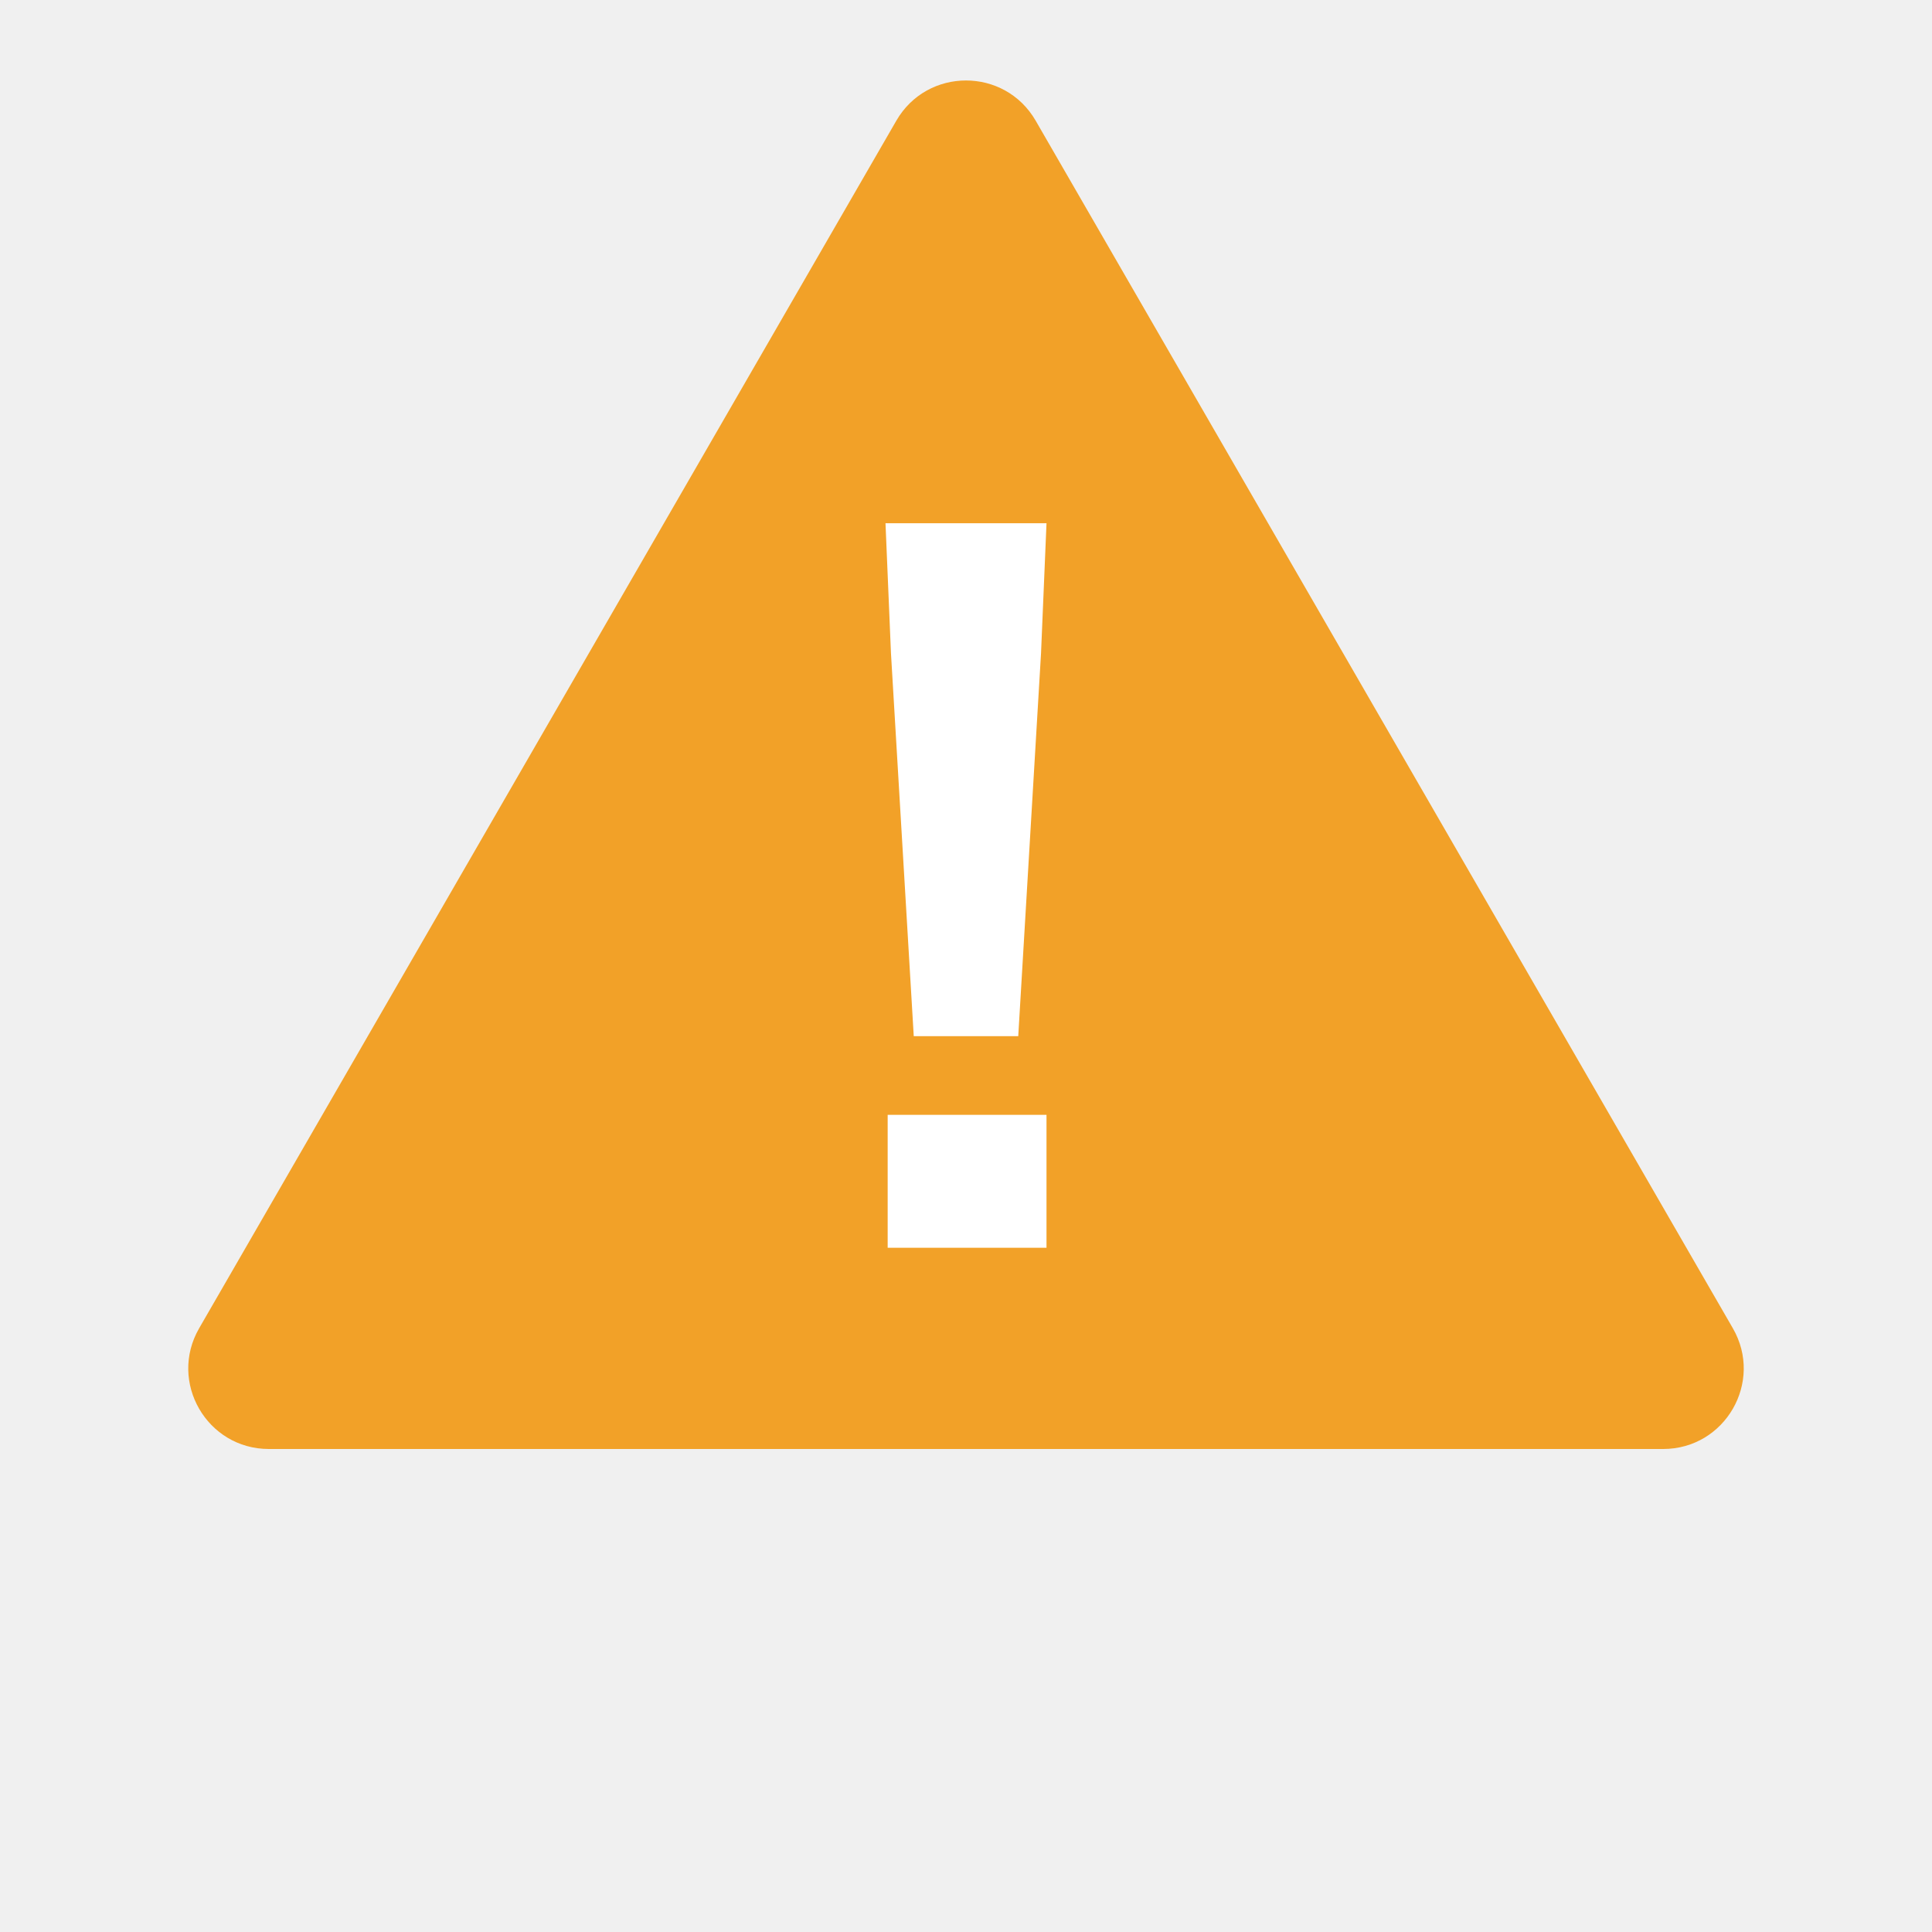
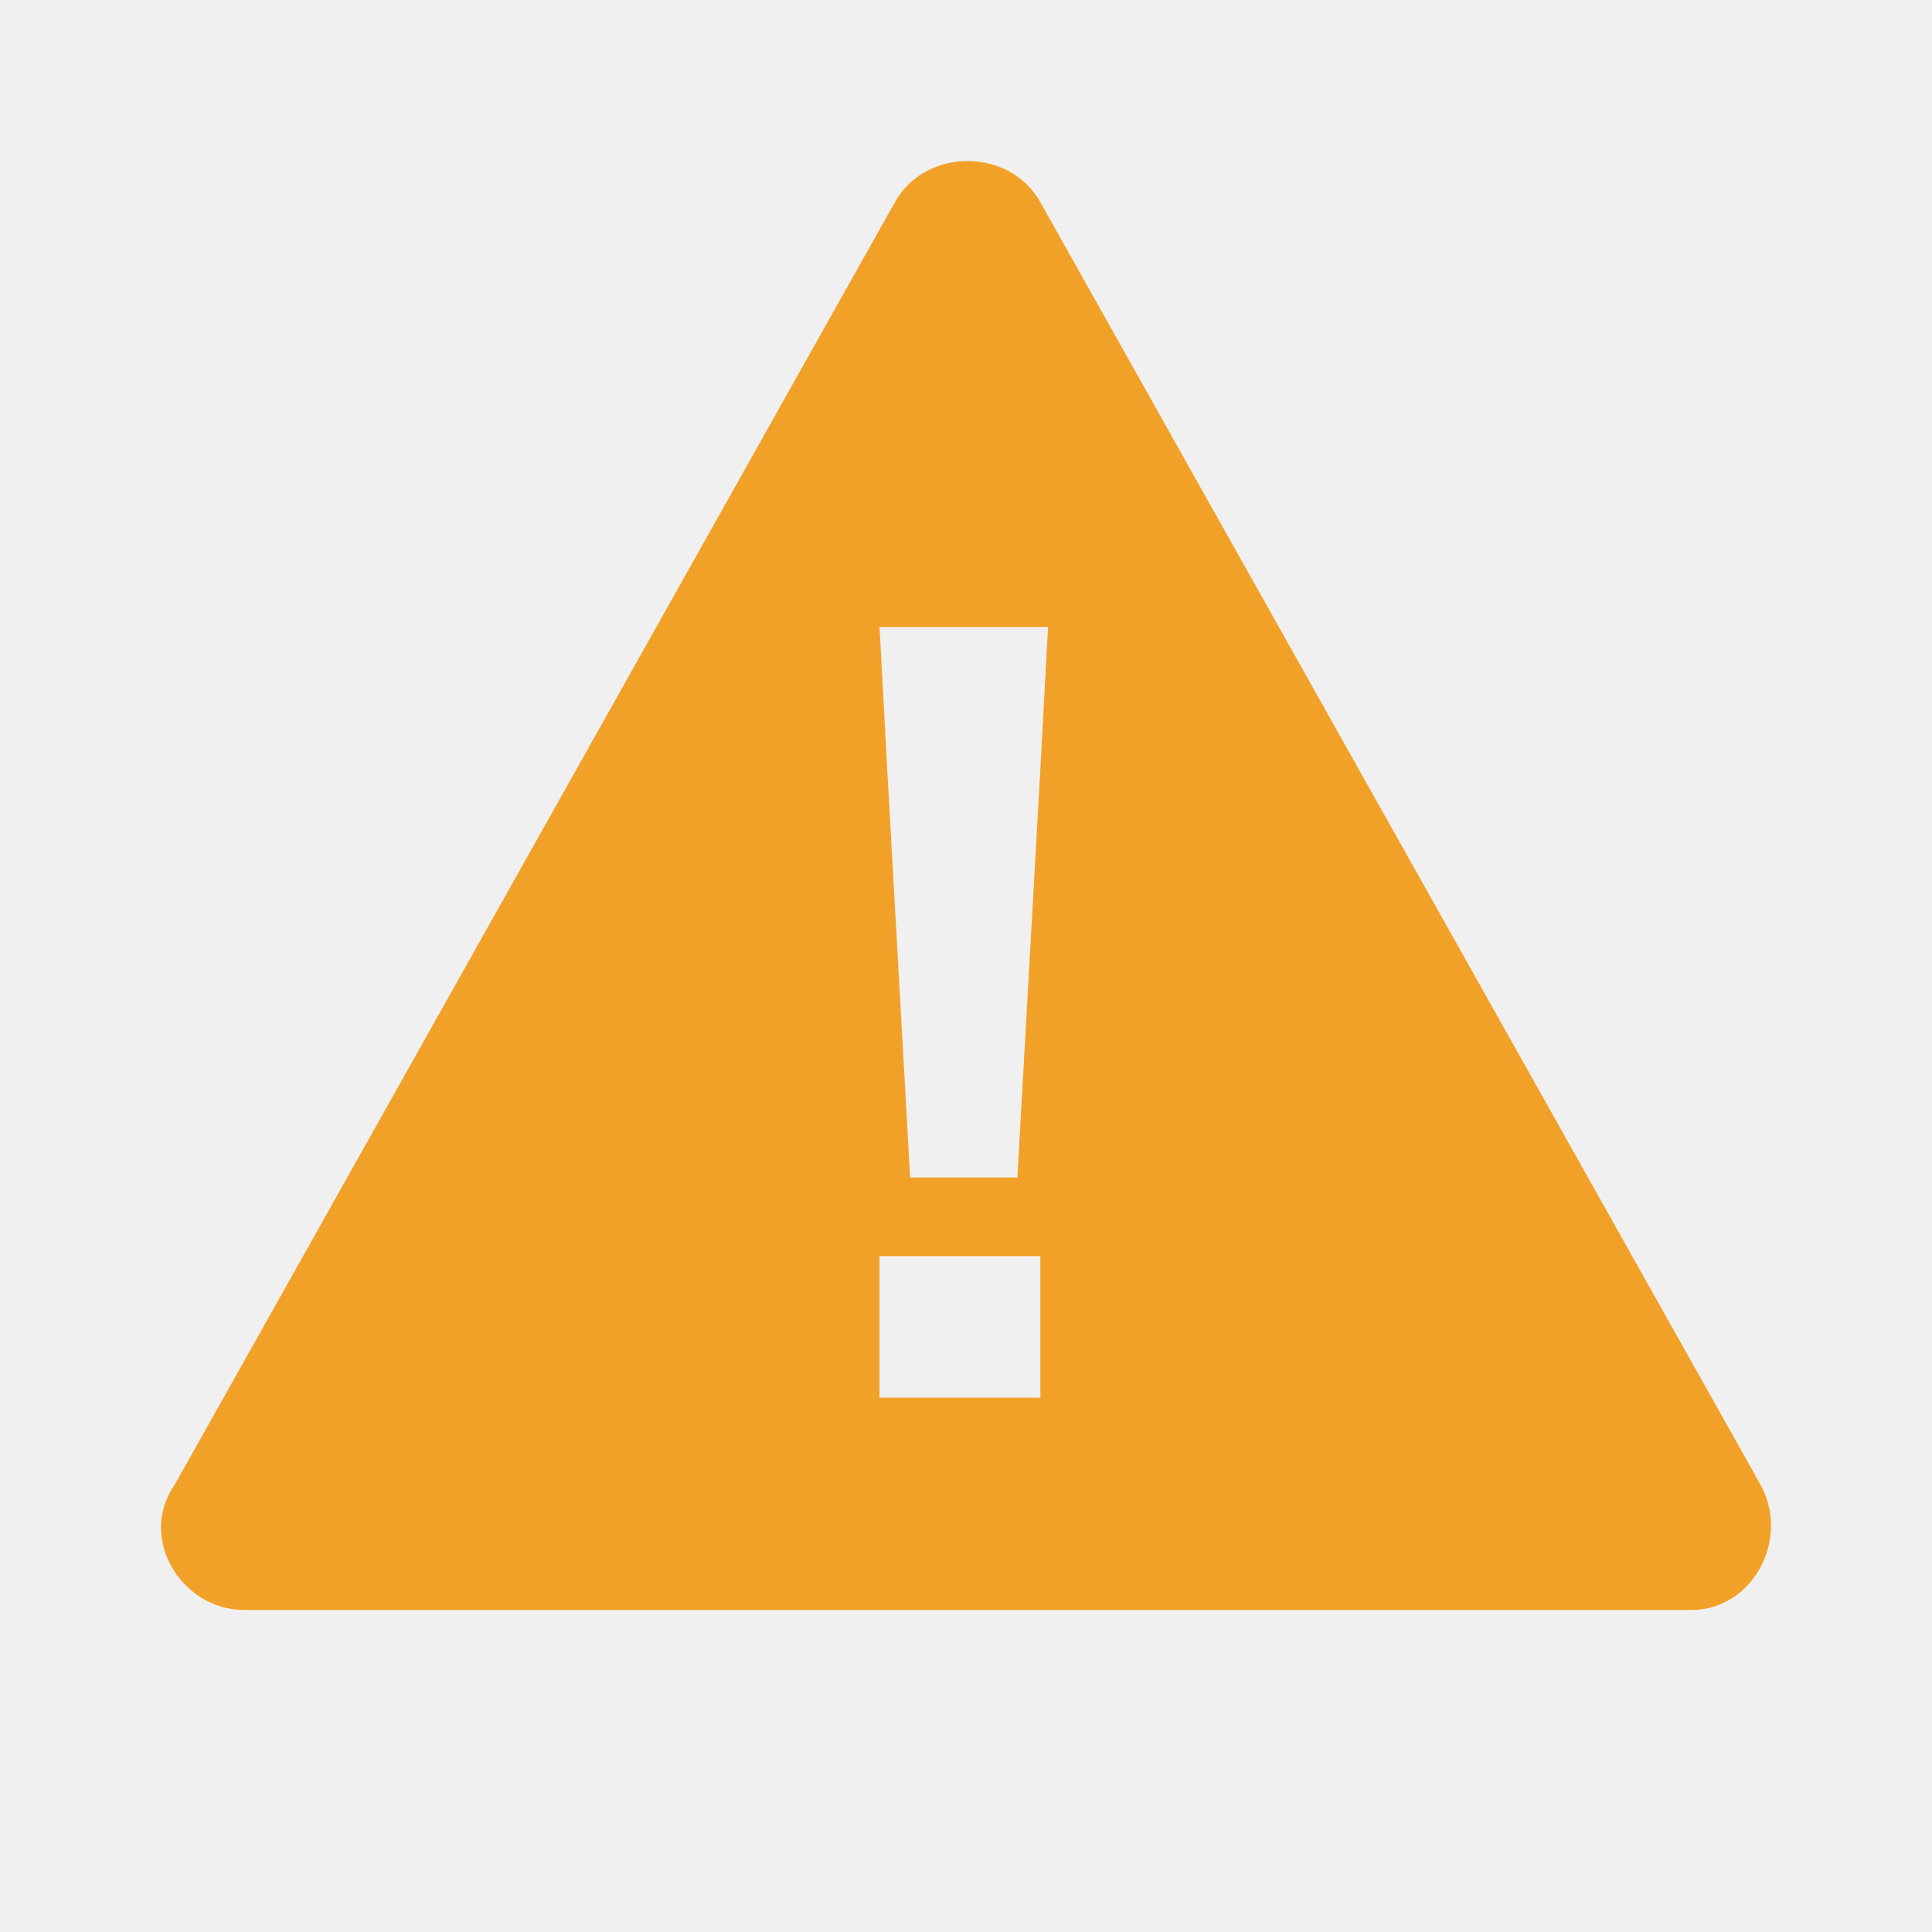
<svg xmlns="http://www.w3.org/2000/svg" width="24" height="24" viewBox="0 0 24 24" fill="none">
-   <path d="M11.134 1.5C11.519 0.833 12.481 0.833 12.866 1.5L21.526 16.5C21.911 17.167 21.43 18 20.66 18H3.34C2.57 18 2.089 17.167 2.474 16.5L11.134 1.5Z" fill="#F2A128" />
-   <path d="M11.351 12.872H12.649L12.932 8.116L13 6.5H11L11.068 8.116L11.351 12.872ZM11.027 15.5H13V13.849H11.027V15.5Z" fill="white" />
+   <path fill-rule="evenodd" clip-rule="evenodd" d="M12.924 2.513C12.543 1.829 11.497 1.829 11.116 2.513L2.174 18.437C1.698 19.121 2.269 20 3.03 20H21.01C21.771 20 22.247 19.121 21.866 18.437L12.924 2.513ZM12.638 14.627H11.306L11.021 9.547L10.926 7.788H13.019L12.924 9.547L12.638 14.627ZM12.924 17.362H10.926V15.604H12.924V17.362Z" fill="#F2A128" />
</svg>
